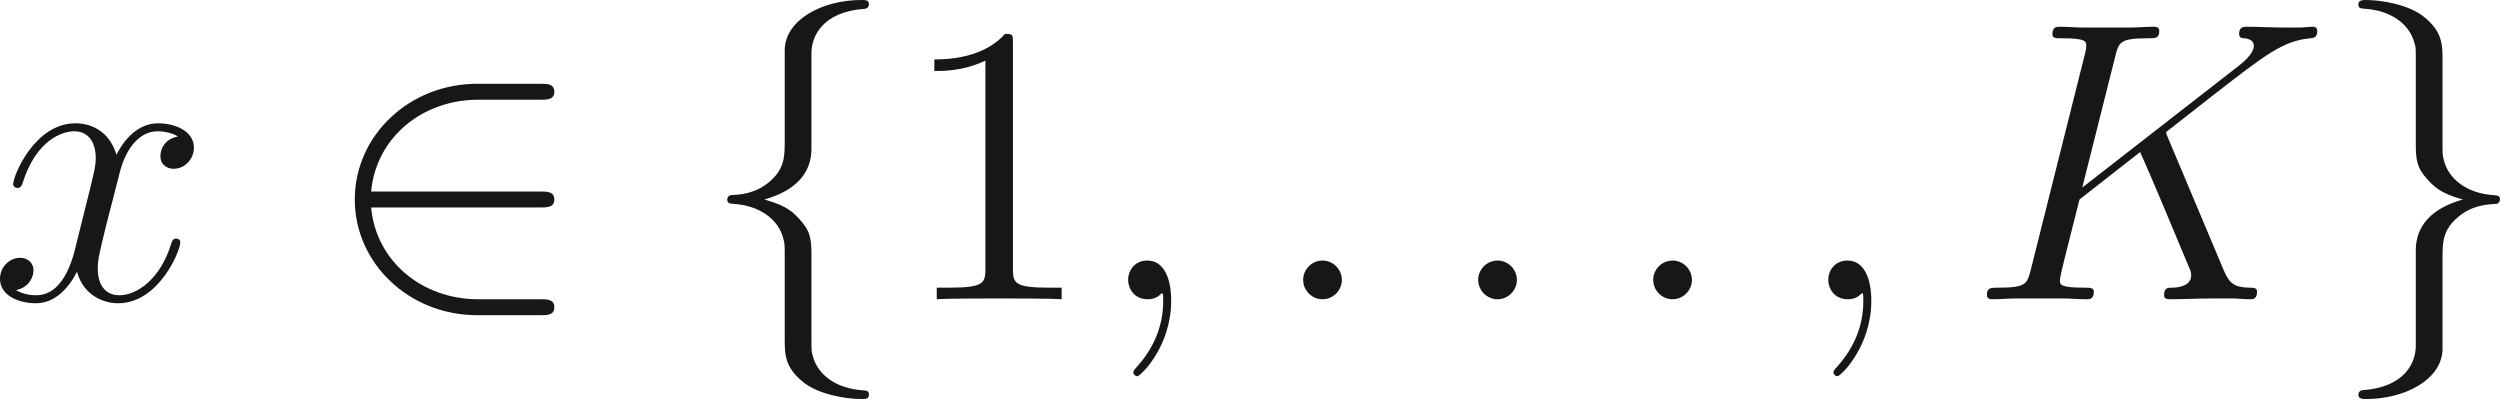
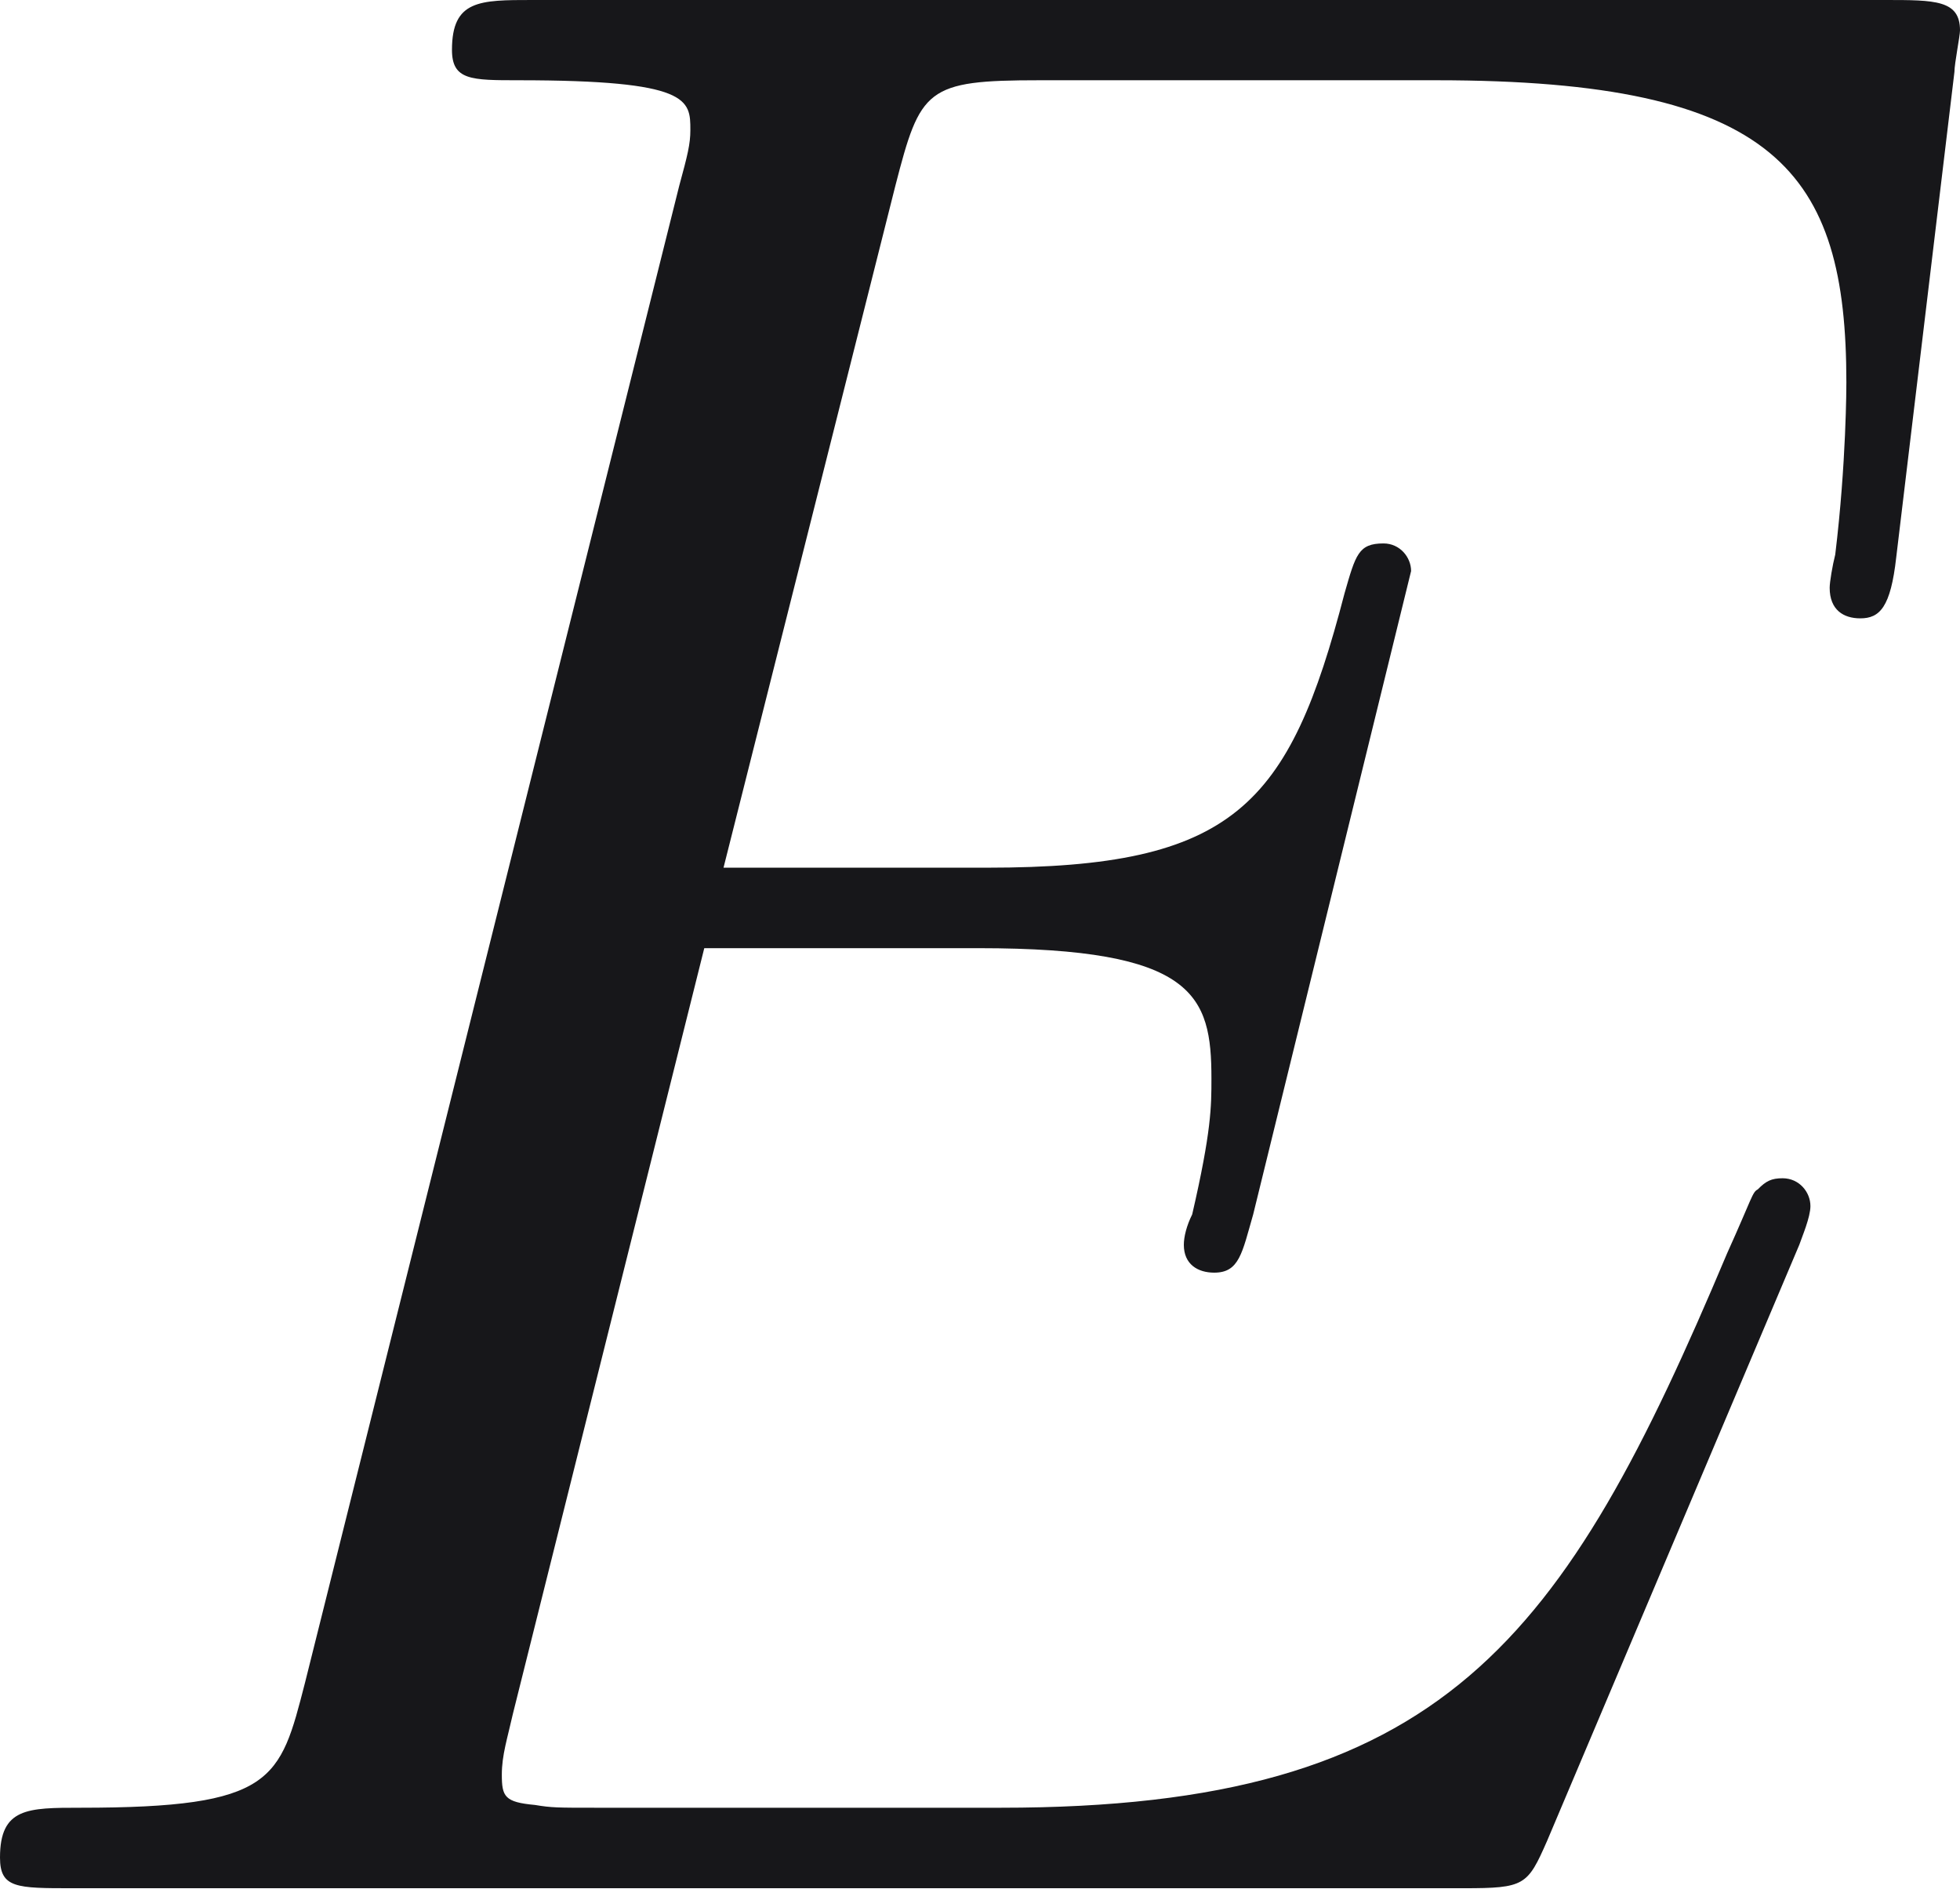
- <svg xmlns="http://www.w3.org/2000/svg" xmlns:xlink="http://www.w3.org/1999/xlink" version="1.1" width="74.903pt" height="11.955pt" viewBox=".335 -8.966 74.903 11.955" fill="#17171a">
+ <svg xmlns="http://www.w3.org/2000/svg" xmlns:xlink="http://www.w3.org/1999/xlink" version="1.1" width="8.452pt" height="8.141pt" viewBox=".55 -8.141 8.452 8.141" fill="#17171a">
  <defs>
-     <path id="g5-50" d="M6.551-2.75C6.755-2.75 6.97-2.75 6.97-2.989S6.755-3.228 6.551-3.228H1.482C1.626-4.83 3.001-5.978 4.686-5.978H6.551C6.755-5.978 6.97-5.978 6.97-6.217S6.755-6.456 6.551-6.456H4.663C2.618-6.456 .992-4.902 .992-2.989S2.618 .478 4.663 .478H6.551C6.755 .478 6.97 .478 6.97 .239S6.755 0 6.551 0H4.686C3.001 0 1.626-1.148 1.482-2.75H6.551Z" />
-     <path id="g5-102" d="M3.383-7.376C3.383-7.855 3.694-8.62 4.997-8.703C5.057-8.715 5.105-8.763 5.105-8.835C5.105-8.966 5.009-8.966 4.878-8.966C3.682-8.966 2.594-8.357 2.582-7.472V-4.746C2.582-4.28 2.582-3.897 2.104-3.503C1.686-3.156 1.231-3.132 .968-3.12C.909-3.108 .861-3.061 .861-2.989C.861-2.869 .933-2.869 1.052-2.857C1.841-2.809 2.415-2.379 2.546-1.793C2.582-1.662 2.582-1.638 2.582-1.207V1.16C2.582 1.662 2.582 2.044 3.156 2.499C3.622 2.857 4.411 2.989 4.878 2.989C5.009 2.989 5.105 2.989 5.105 2.857C5.105 2.738 5.033 2.738 4.914 2.726C4.16 2.678 3.575 2.295 3.419 1.686C3.383 1.578 3.383 1.554 3.383 1.124V-1.387C3.383-1.937 3.288-2.14 2.905-2.523C2.654-2.774 2.307-2.893 1.973-2.989C2.953-3.264 3.383-3.814 3.383-4.507V-7.376Z" />
-     <path id="g5-103" d="M2.582 1.399C2.582 1.877 2.271 2.642 .968 2.726C.909 2.738 .861 2.786 .861 2.857C.861 2.989 .992 2.989 1.1 2.989C2.26 2.989 3.371 2.403 3.383 1.494V-1.231C3.383-1.698 3.383-2.08 3.862-2.475C4.28-2.821 4.734-2.845 4.997-2.857C5.057-2.869 5.105-2.917 5.105-2.989C5.105-3.108 5.033-3.108 4.914-3.12C4.125-3.168 3.551-3.599 3.419-4.184C3.383-4.316 3.383-4.34 3.383-4.77V-7.137C3.383-7.639 3.383-8.022 2.809-8.476C2.331-8.847 1.506-8.966 1.1-8.966C.992-8.966 .861-8.966 .861-8.835C.861-8.715 .933-8.715 1.052-8.703C1.805-8.656 2.391-8.273 2.546-7.663C2.582-7.556 2.582-7.532 2.582-7.101V-4.591C2.582-4.041 2.678-3.838 3.061-3.455C3.312-3.204 3.658-3.084 3.993-2.989C3.013-2.714 2.582-2.164 2.582-1.47V1.399Z" />
-     <path id="g8-58" d="M2.2-.574C2.2-.921 1.913-1.16 1.626-1.16C1.279-1.16 1.04-.873 1.04-.586C1.04-.239 1.327 0 1.614 0C1.961 0 2.2-.287 2.2-.574Z" />
-     <path id="g8-59" d="M2.331 .048C2.331-.646 2.104-1.16 1.614-1.16C1.231-1.16 1.04-.849 1.04-.586S1.219 0 1.626 0C1.781 0 1.913-.048 2.02-.155C2.044-.179 2.056-.179 2.068-.179C2.092-.179 2.092-.012 2.092 .048C2.092 .442 2.02 1.219 1.327 1.997C1.196 2.14 1.196 2.164 1.196 2.188C1.196 2.248 1.255 2.307 1.315 2.307C1.411 2.307 2.331 1.423 2.331 .048Z" />
-     <path id="g8-75" d="M5.978-4.83C5.966-4.866 5.918-4.961 5.918-4.997C5.918-5.009 5.93-5.021 6.133-5.177L7.293-6.085C8.895-7.329 9.421-7.747 10.246-7.819C10.329-7.831 10.449-7.831 10.449-8.034C10.449-8.106 10.413-8.165 10.317-8.165C10.186-8.165 10.042-8.141 9.911-8.141H9.457C9.086-8.141 8.691-8.165 8.333-8.165C8.249-8.165 8.106-8.165 8.106-7.95C8.106-7.831 8.189-7.819 8.261-7.819C8.393-7.807 8.548-7.759 8.548-7.592C8.548-7.352 8.189-7.066 8.094-6.994L3.407-3.347L4.4-7.293C4.507-7.699 4.531-7.819 5.38-7.819C5.607-7.819 5.715-7.819 5.715-8.046C5.715-8.165 5.595-8.165 5.535-8.165C5.32-8.165 5.069-8.141 4.842-8.141H3.431C3.216-8.141 2.953-8.165 2.738-8.165C2.642-8.165 2.511-8.165 2.511-7.938C2.511-7.819 2.618-7.819 2.798-7.819C3.527-7.819 3.527-7.723 3.527-7.592C3.527-7.568 3.527-7.496 3.479-7.317L1.865-.885C1.757-.466 1.733-.347 .897-.347C.669-.347 .55-.347 .55-.132C.55 0 .658 0 .729 0C.956 0 1.196-.024 1.423-.024H2.821C3.049-.024 3.3 0 3.527 0C3.622 0 3.754 0 3.754-.227C3.754-.347 3.646-.347 3.467-.347C2.738-.347 2.738-.442 2.738-.562C2.738-.646 2.809-.944 2.857-1.136L3.324-2.989L5.141-4.411C5.487-3.646 6.121-2.116 6.611-.944C6.647-.873 6.671-.801 6.671-.717C6.671-.359 6.193-.347 6.085-.347S5.858-.347 5.858-.12C5.858 0 5.99 0 6.025 0C6.444 0 6.886-.024 7.305-.024H7.878C8.058-.024 8.261 0 8.44 0C8.512 0 8.644 0 8.644-.227C8.644-.347 8.536-.347 8.416-.347C7.974-.359 7.819-.454 7.639-.885L5.978-4.83Z" />
-     <path id="g8-120" d="M5.667-4.878C5.284-4.806 5.141-4.519 5.141-4.292C5.141-4.005 5.368-3.909 5.535-3.909C5.894-3.909 6.145-4.22 6.145-4.543C6.145-5.045 5.571-5.272 5.069-5.272C4.34-5.272 3.933-4.555 3.826-4.328C3.551-5.224 2.809-5.272 2.594-5.272C1.375-5.272 .729-3.706 .729-3.443C.729-3.395 .777-3.335 .861-3.335C.956-3.335 .98-3.407 1.004-3.455C1.411-4.782 2.212-5.033 2.558-5.033C3.096-5.033 3.204-4.531 3.204-4.244C3.204-3.981 3.132-3.706 2.989-3.132L2.582-1.494C2.403-.777 2.056-.12 1.423-.12C1.363-.12 1.064-.12 .813-.275C1.243-.359 1.339-.717 1.339-.861C1.339-1.1 1.16-1.243 .933-1.243C.646-1.243 .335-.992 .335-.61C.335-.108 .897 .12 1.411 .12C1.985 .12 2.391-.335 2.642-.825C2.833-.12 3.431 .12 3.873 .12C5.093 .12 5.738-1.447 5.738-1.71C5.738-1.769 5.691-1.817 5.619-1.817C5.511-1.817 5.499-1.757 5.464-1.662C5.141-.61 4.447-.12 3.909-.12C3.491-.12 3.264-.43 3.264-.921C3.264-1.184 3.312-1.375 3.503-2.164L3.921-3.79C4.101-4.507 4.507-5.033 5.057-5.033C5.081-5.033 5.416-5.033 5.667-4.878Z" />
-     <path id="g11-49" d="M3.443-7.663C3.443-7.938 3.443-7.95 3.204-7.95C2.917-7.627 2.319-7.185 1.088-7.185V-6.838C1.363-6.838 1.961-6.838 2.618-7.149V-.921C2.618-.49 2.582-.347 1.53-.347H1.16V0C1.482-.024 2.642-.024 3.037-.024S4.579-.024 4.902 0V-.347H4.531C3.479-.347 3.443-.49 3.443-.921V-7.663Z" />
+     <path id="g8-69" d="M8.309-2.774C8.321-2.809 8.357-2.893 8.357-2.941C8.357-3.001 8.309-3.061 8.237-3.061C8.189-3.061 8.165-3.049 8.13-3.013C8.106-3.001 8.106-2.977 7.998-2.738C7.293-1.064 6.779-.347 4.866-.347H3.12C2.953-.347 2.929-.347 2.857-.359C2.726-.371 2.714-.395 2.714-.49C2.714-.574 2.738-.646 2.762-.753L3.587-4.053H4.77C5.703-4.053 5.774-3.85 5.774-3.491C5.774-3.371 5.774-3.264 5.691-2.905C5.667-2.857 5.655-2.809 5.655-2.774C5.655-2.69 5.715-2.654 5.786-2.654C5.894-2.654 5.906-2.738 5.954-2.905L6.635-5.679C6.635-5.738 6.587-5.798 6.516-5.798C6.408-5.798 6.396-5.75 6.348-5.583C6.109-4.663 5.87-4.4 4.806-4.4H3.67L4.411-7.34C4.519-7.759 4.543-7.795 5.033-7.795H6.743C8.213-7.795 8.512-7.4 8.512-6.492C8.512-6.48 8.512-6.145 8.464-5.75C8.452-5.703 8.44-5.631 8.44-5.607C8.44-5.511 8.5-5.475 8.572-5.475C8.656-5.475 8.703-5.523 8.727-5.738L8.978-7.831C8.978-7.867 9.002-7.986 9.002-8.01C9.002-8.141 8.895-8.141 8.679-8.141H2.845C2.618-8.141 2.499-8.141 2.499-7.926C2.499-7.795 2.582-7.795 2.786-7.795C3.527-7.795 3.527-7.711 3.527-7.58C3.527-7.52 3.515-7.472 3.479-7.34L1.865-.885C1.757-.466 1.733-.347 .897-.347C.669-.347 .55-.347 .55-.132C.55 0 .622 0 .861 0H6.862C7.125 0 7.137-.012 7.221-.203L8.309-2.774Z" />
  </defs>
  <g id="page1">
-     <use x="0" y="0" xlink:href="#g8-120" />
-     <use x="9.973" y="0" xlink:href="#g5-50" />
-     <use x="21.264" y="0" xlink:href="#g5-102" />
-     <use x="27.241" y="0" xlink:href="#g11-49" />
-     <use x="33.094" y="0" xlink:href="#g8-59" />
-     <use x="38.339" y="0" xlink:href="#g8-58" />
-     <use x="43.583" y="0" xlink:href="#g8-58" />
-     <use x="48.827" y="0" xlink:href="#g8-58" />
-     <use x="54.071" y="0" xlink:href="#g8-59" />
-     <use x="59.315" y="0" xlink:href="#g8-75" />
-     <use x="70.133" y="0" xlink:href="#g5-103" />
+     <use x="0" y="0" xlink:href="#g8-69" />
  </g>
</svg>
